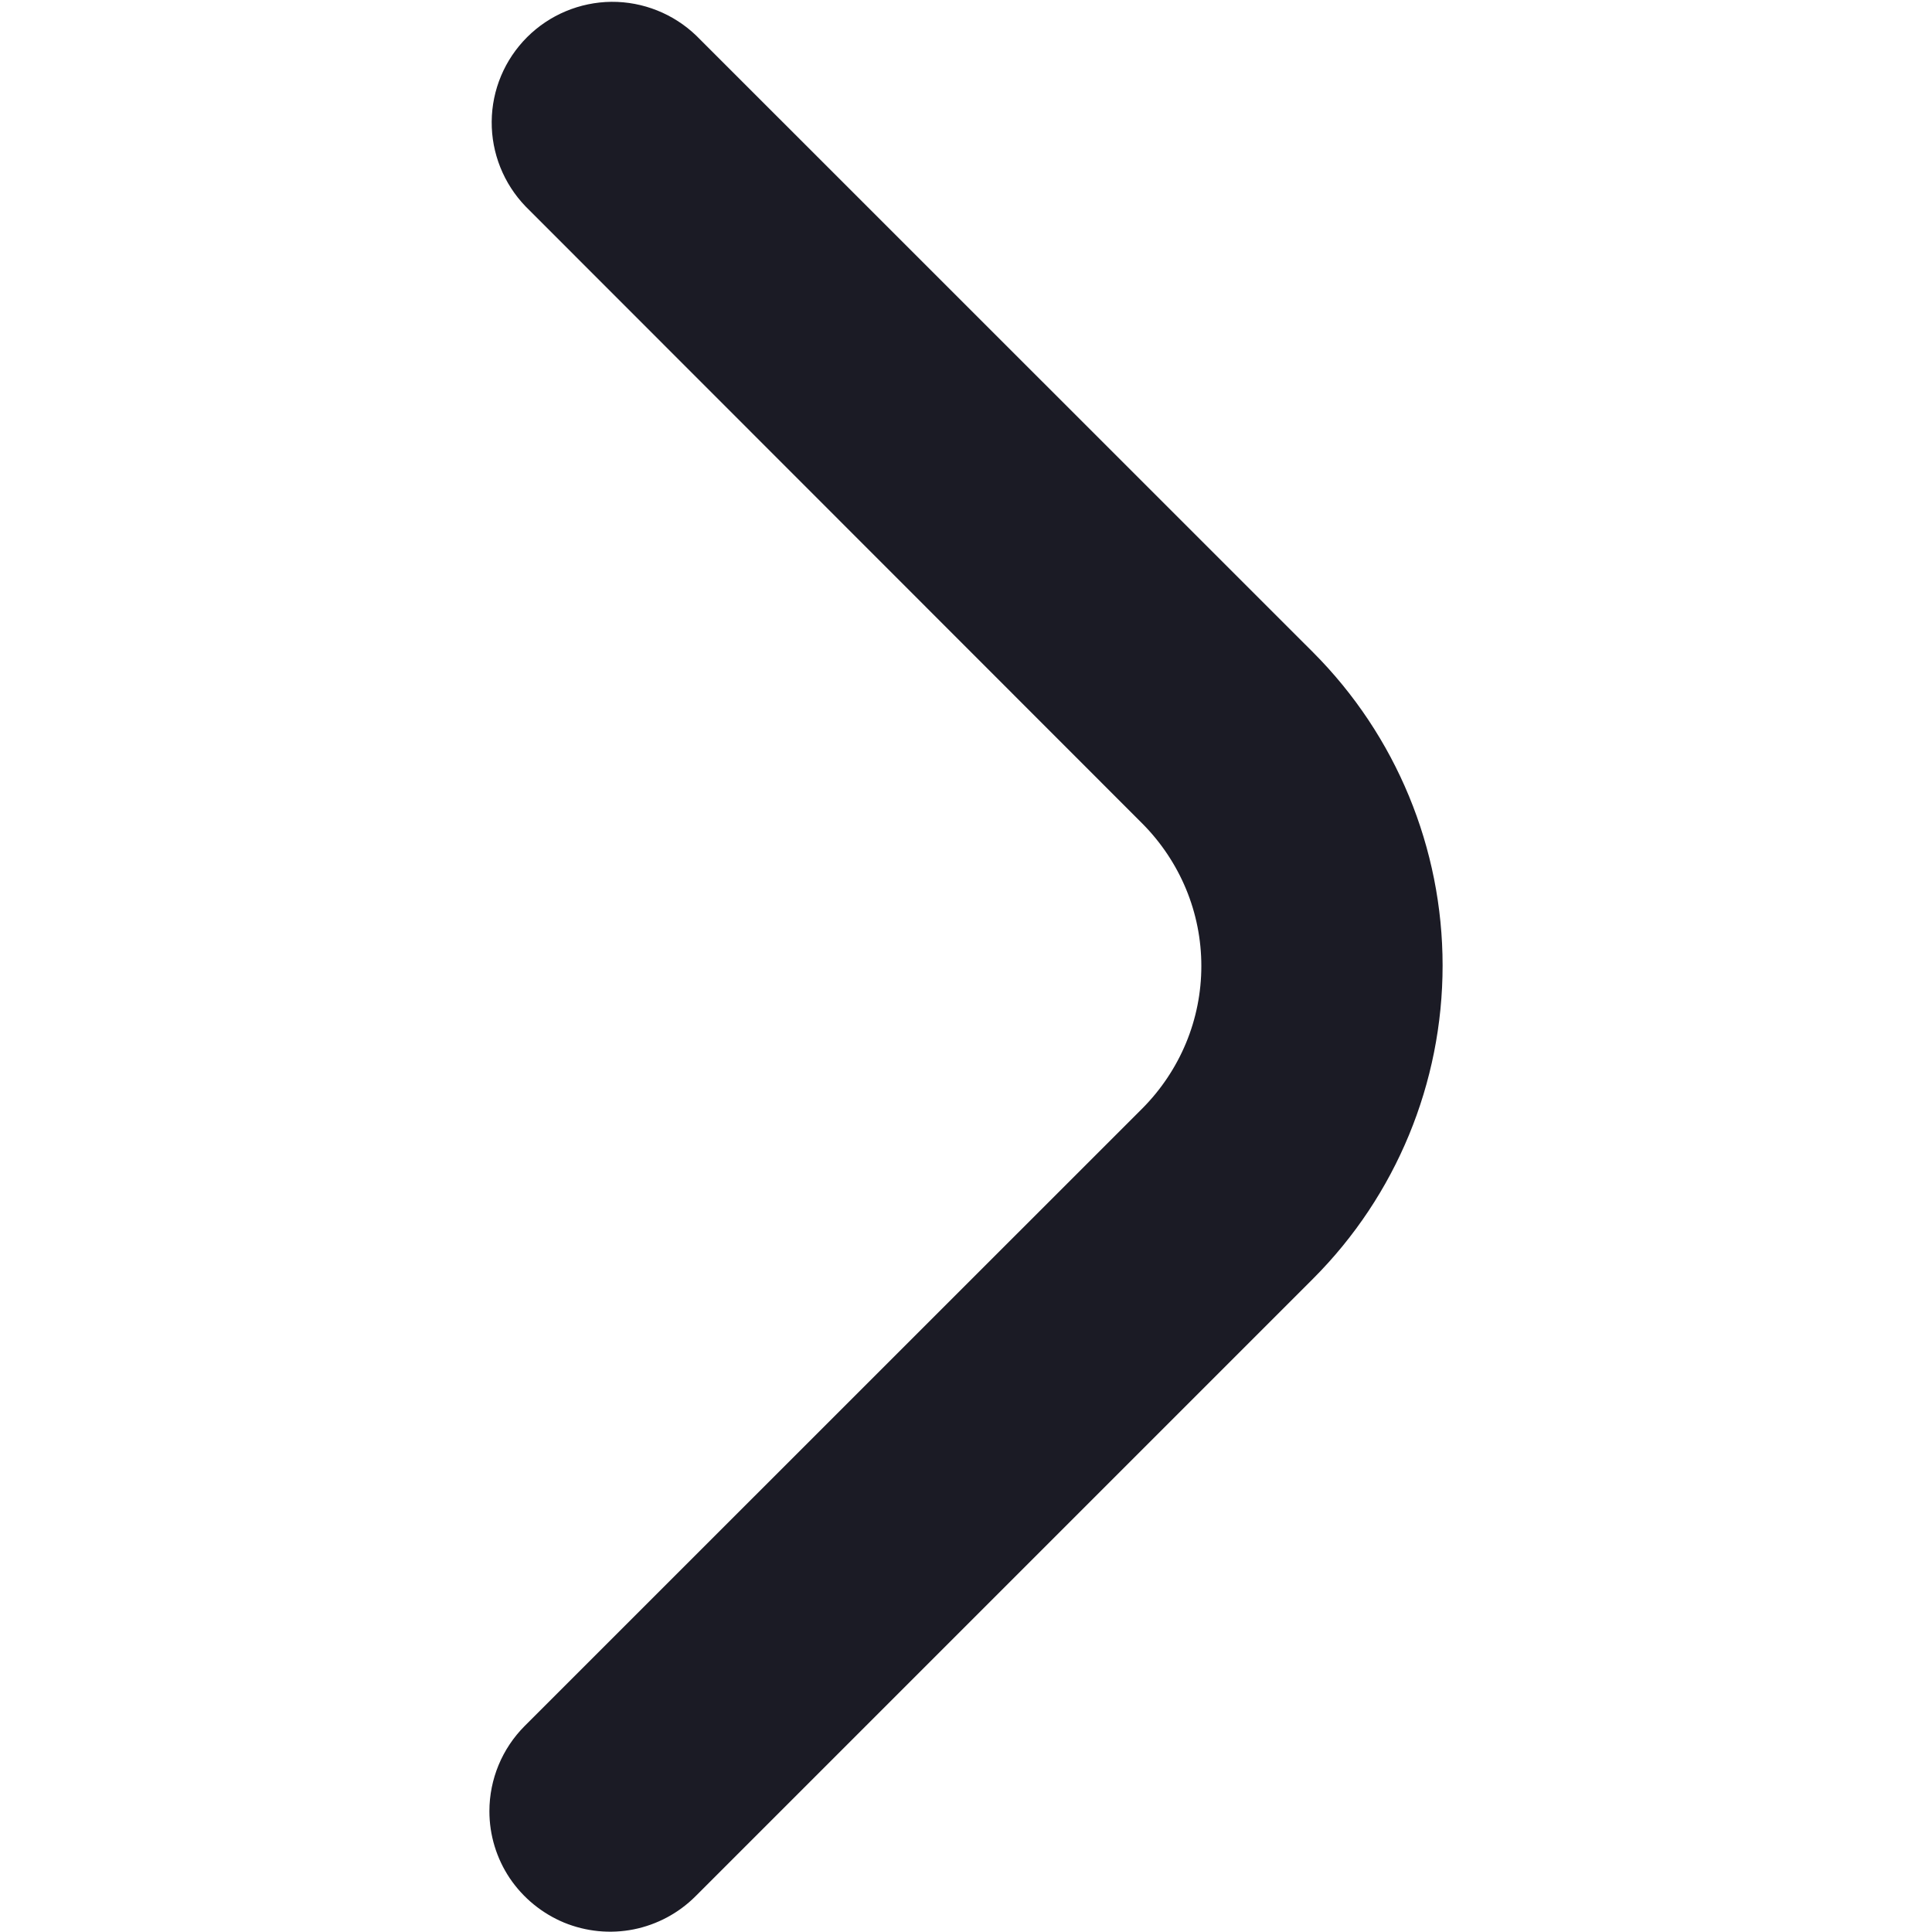
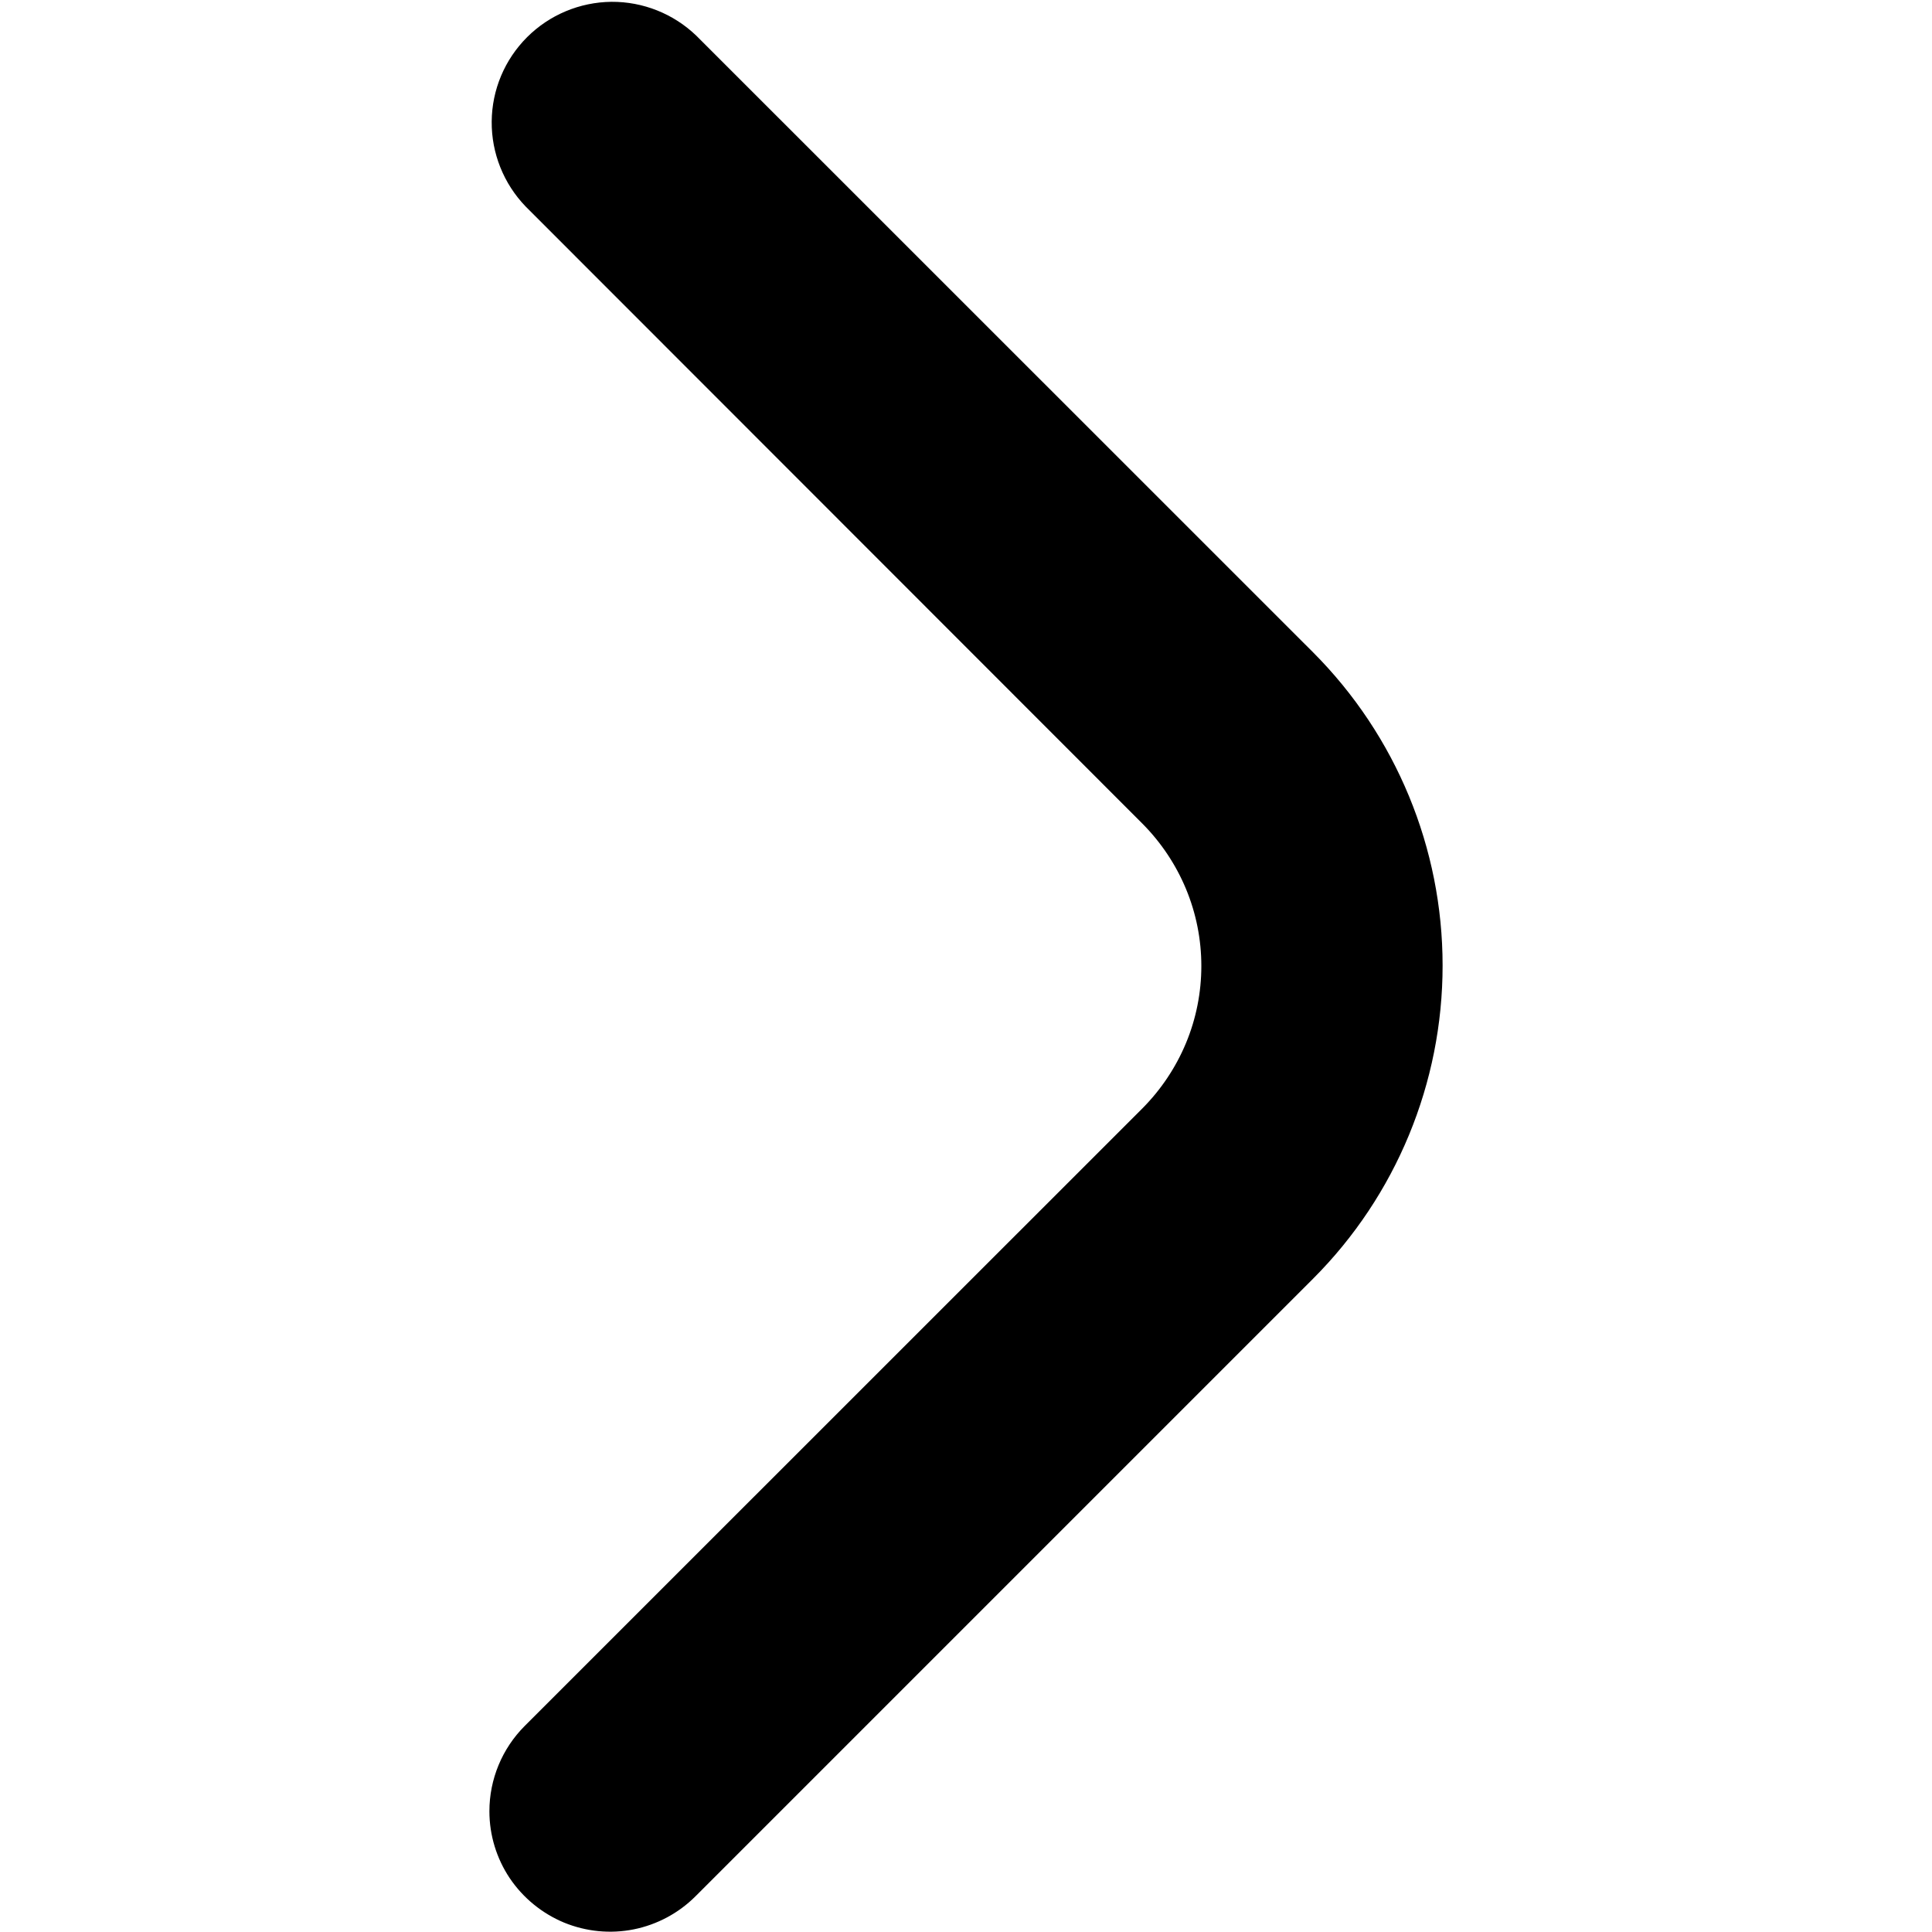
<svg xmlns="http://www.w3.org/2000/svg" width="16" height="16" viewBox="0 0 16 16" fill="none">
-   <path d="M4.053 15C4.053 14.735 4.158 14.481 4.346 14.293L9.461 9.179C9.615 9.024 9.738 8.84 9.822 8.638C9.906 8.436 9.949 8.219 9.949 8C9.949 7.781 9.906 7.564 9.822 7.362C9.738 7.16 9.615 6.976 9.461 6.821L4.353 1.71C4.171 1.521 4.07 1.269 4.072 1.007C4.074 0.744 4.179 0.494 4.365 0.308C4.55 0.123 4.801 0.018 5.063 0.015C5.325 0.013 5.578 0.114 5.767 0.296L10.875 5.403C11.562 6.092 11.947 7.024 11.947 7.996C11.947 8.969 11.562 9.901 10.875 10.589L5.76 15.704C5.62 15.844 5.442 15.939 5.249 15.978C5.055 16.017 4.854 15.997 4.671 15.922C4.489 15.846 4.333 15.719 4.222 15.555C4.112 15.391 4.053 15.198 4.053 15V15Z" fill="#1B1B25" />
+   <path d="M4.053 15C4.053 14.735 4.158 14.481 4.346 14.293L9.461 9.179C9.615 9.024 9.738 8.84 9.822 8.638C9.906 8.436 9.949 8.219 9.949 8C9.949 7.781 9.906 7.564 9.822 7.362C9.738 7.16 9.615 6.976 9.461 6.821L4.353 1.71C4.171 1.521 4.07 1.269 4.072 1.007C4.074 0.744 4.179 0.494 4.365 0.308C4.55 0.123 4.801 0.018 5.063 0.015C5.325 0.013 5.578 0.114 5.767 0.296L10.875 5.403C11.562 6.092 11.947 7.024 11.947 7.996C11.947 8.969 11.562 9.901 10.875 10.589L5.76 15.704C5.62 15.844 5.442 15.939 5.249 15.978C5.055 16.017 4.854 15.997 4.671 15.922C4.489 15.846 4.333 15.719 4.222 15.555C4.112 15.391 4.053 15.198 4.053 15V15Z" fill="currentColor" />
</svg>
